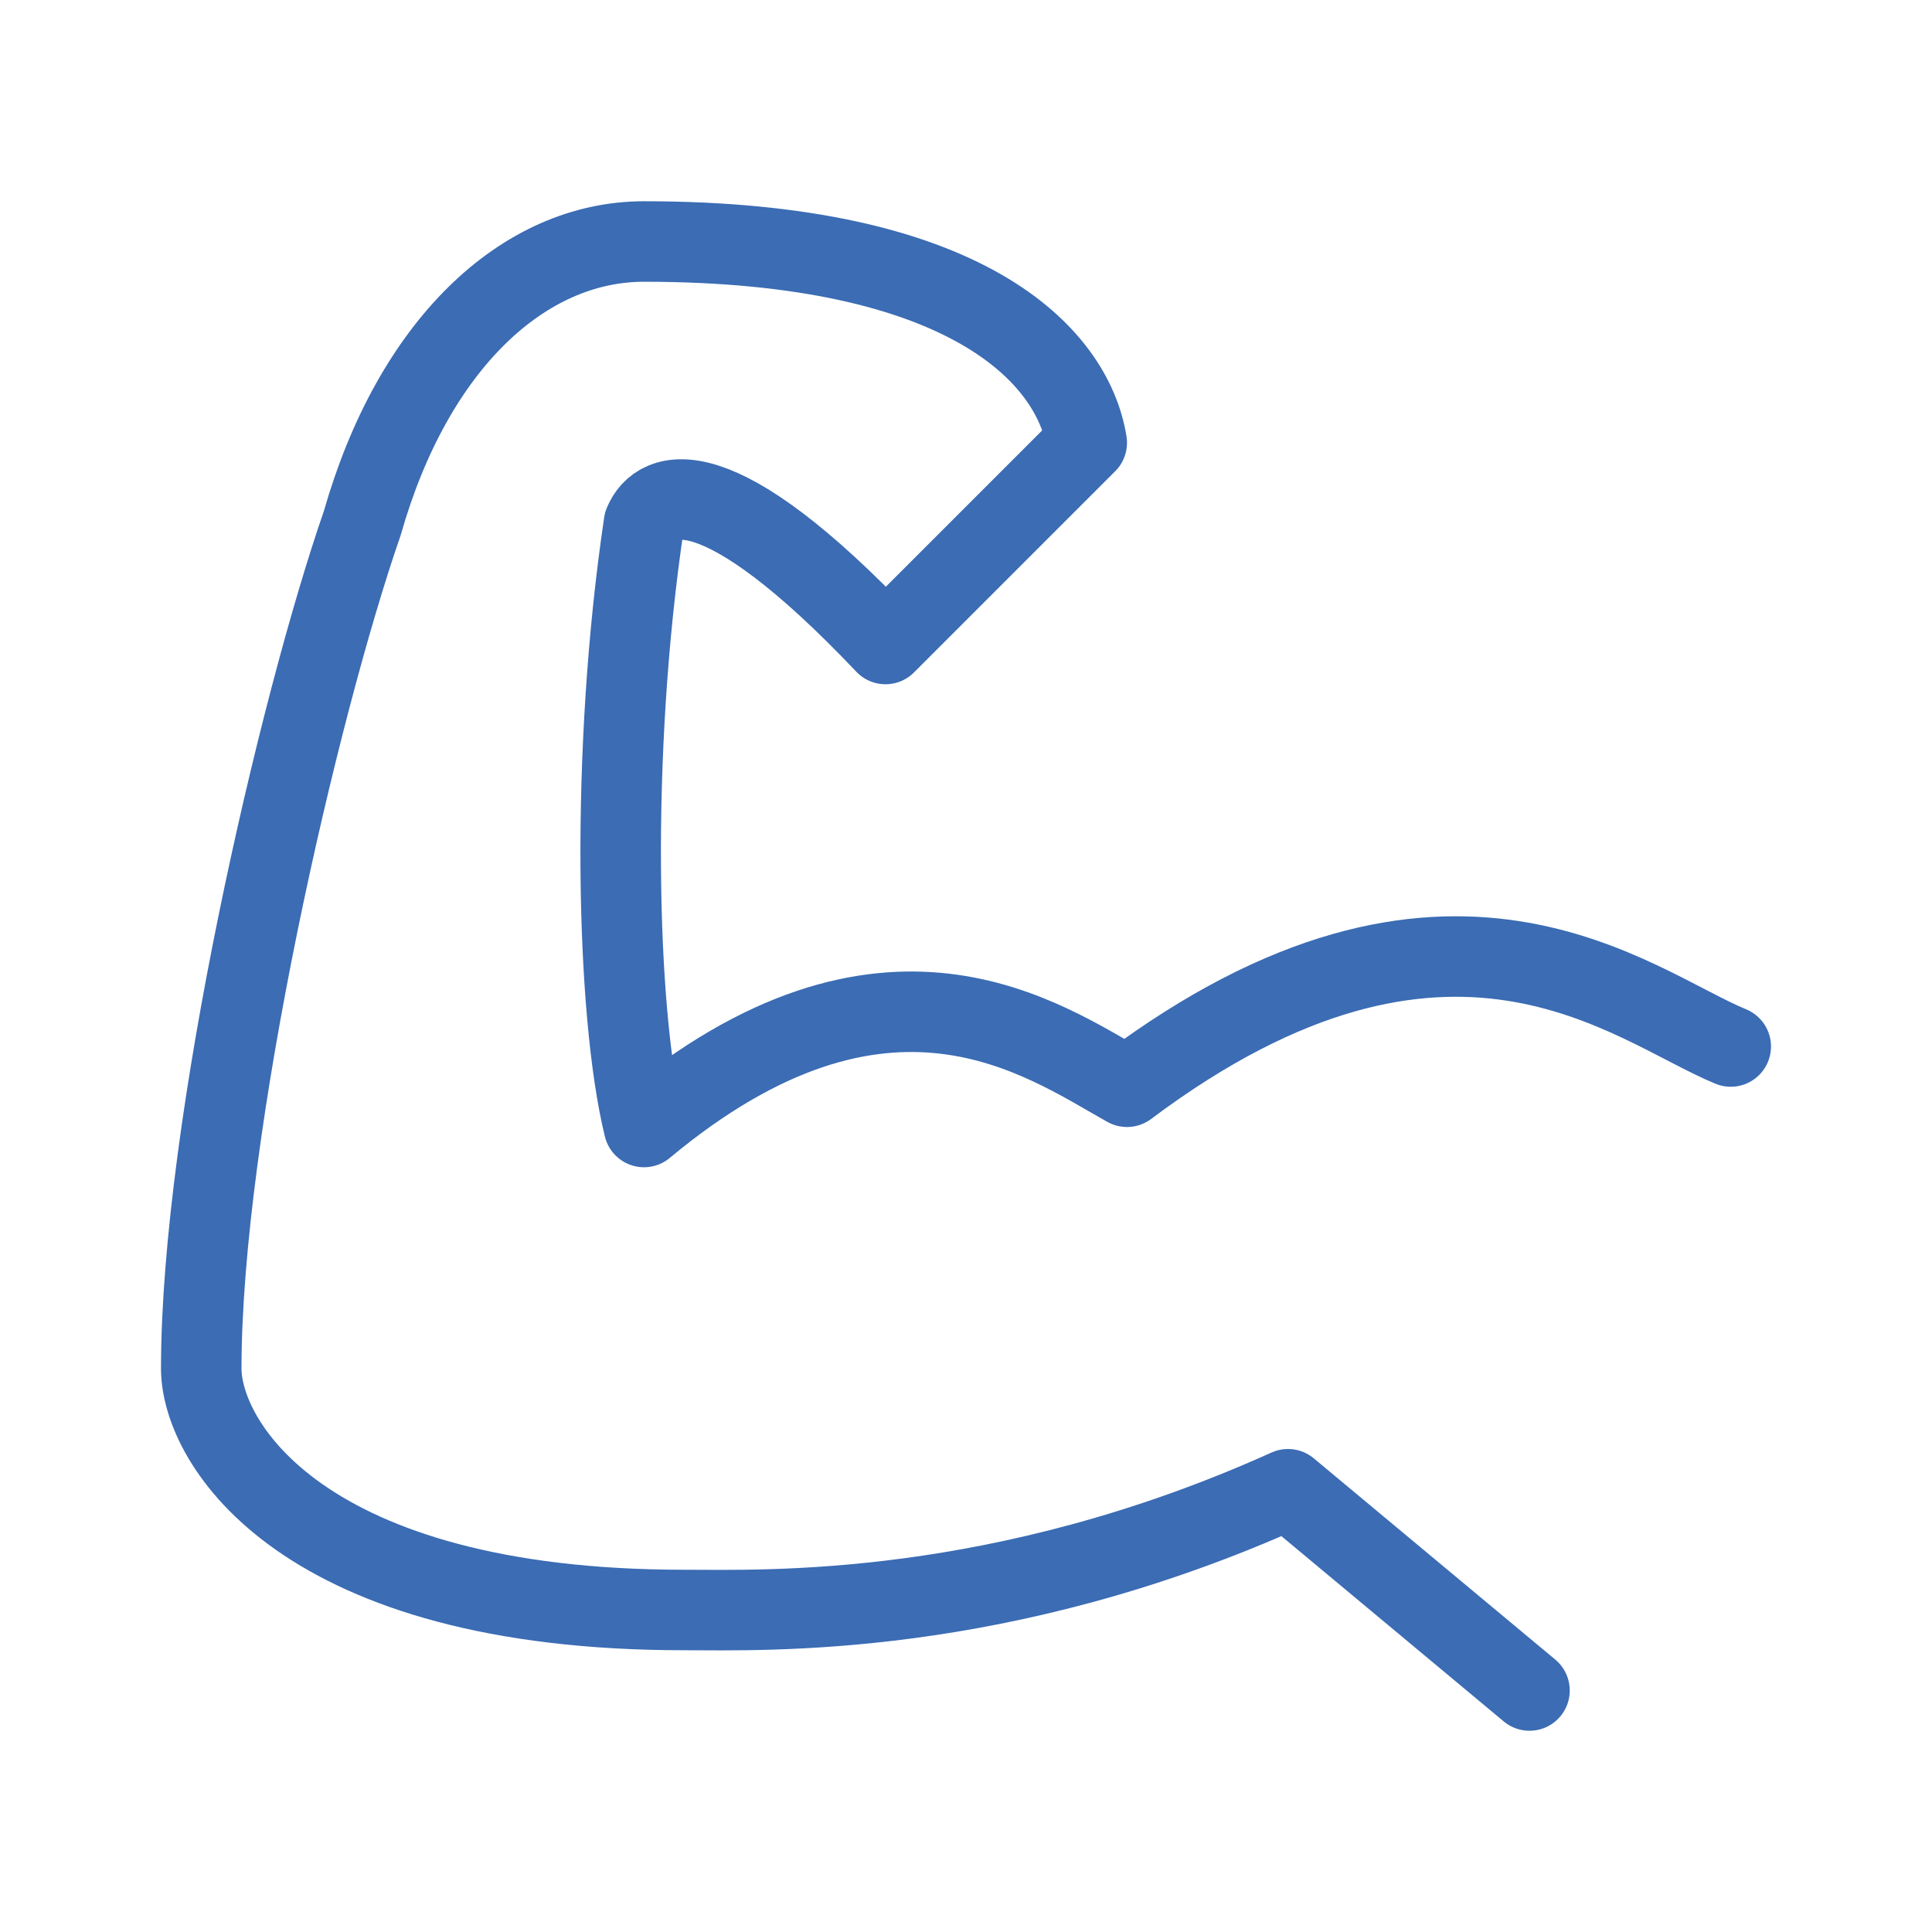
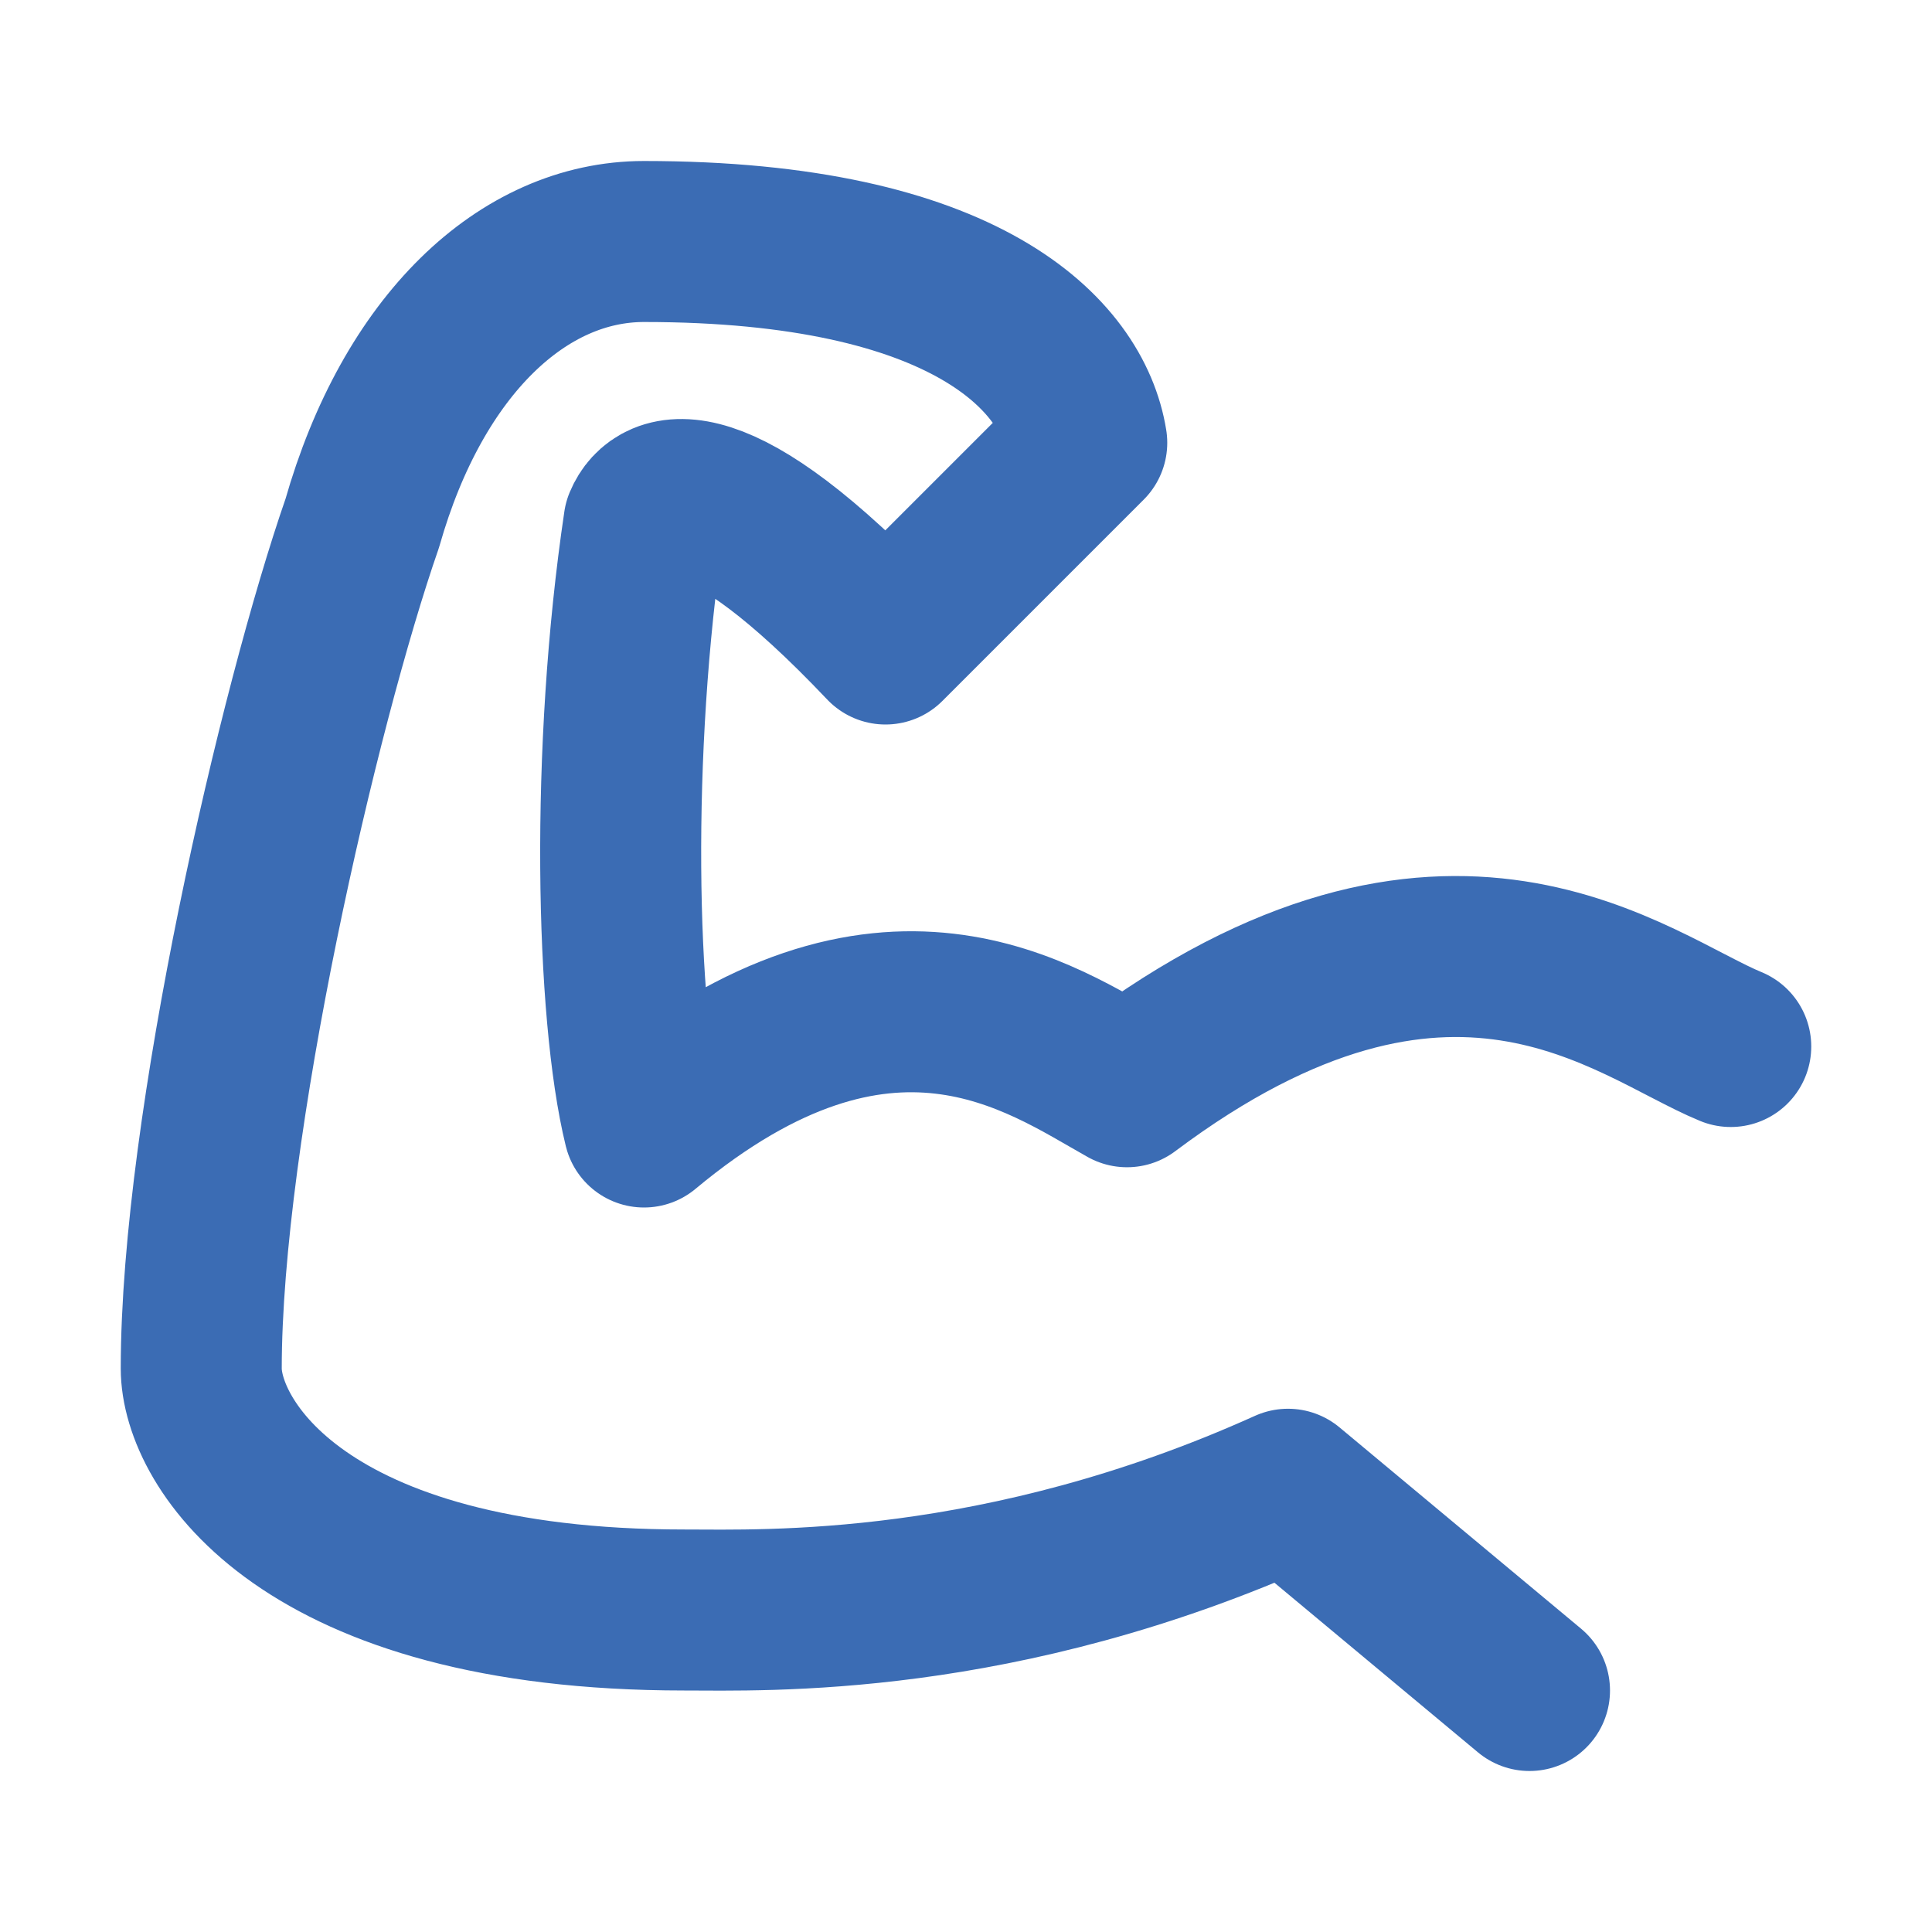
<svg xmlns="http://www.w3.org/2000/svg" width="48" height="48" viewBox="0 0 48 48" fill="none">
-   <path d="M43 26C40.547 24.992 36 21 28 27C25.897 25.824 22 23 16 28C15.299 25.144 15.159 18.644 16 13C16.35 12.16 17.794 11.565 22 16L27 11C26.65 8.816 24 6 16 6C13 6 10.262 8.565 9 13C7.423 17.535 5 28 5 34C5 35.848 7.5 40 17 40C19 40 24.85 40.225 32 37L38 42" stroke="#3B6CB4" stroke-width="2" stroke-linecap="round" stroke-linejoin="round" />
+   <path d="M43 26C40.547 24.992 36 21 28 27C25.897 25.824 22 23 16 28C15.299 25.144 15.159 18.644 16 13C16.35 12.16 17.794 11.565 22 16L27 11C26.65 8.816 24 6 16 6C13 6 10.262 8.565 9 13C7.423 17.535 5 28 5 34C5 35.848 7.5 40 17 40C19 40 24.85 40.225 32 37L38 42" stroke="#3B6CB4" stroke-width="4" stroke-linecap="round" stroke-linejoin="round" />
</svg>
